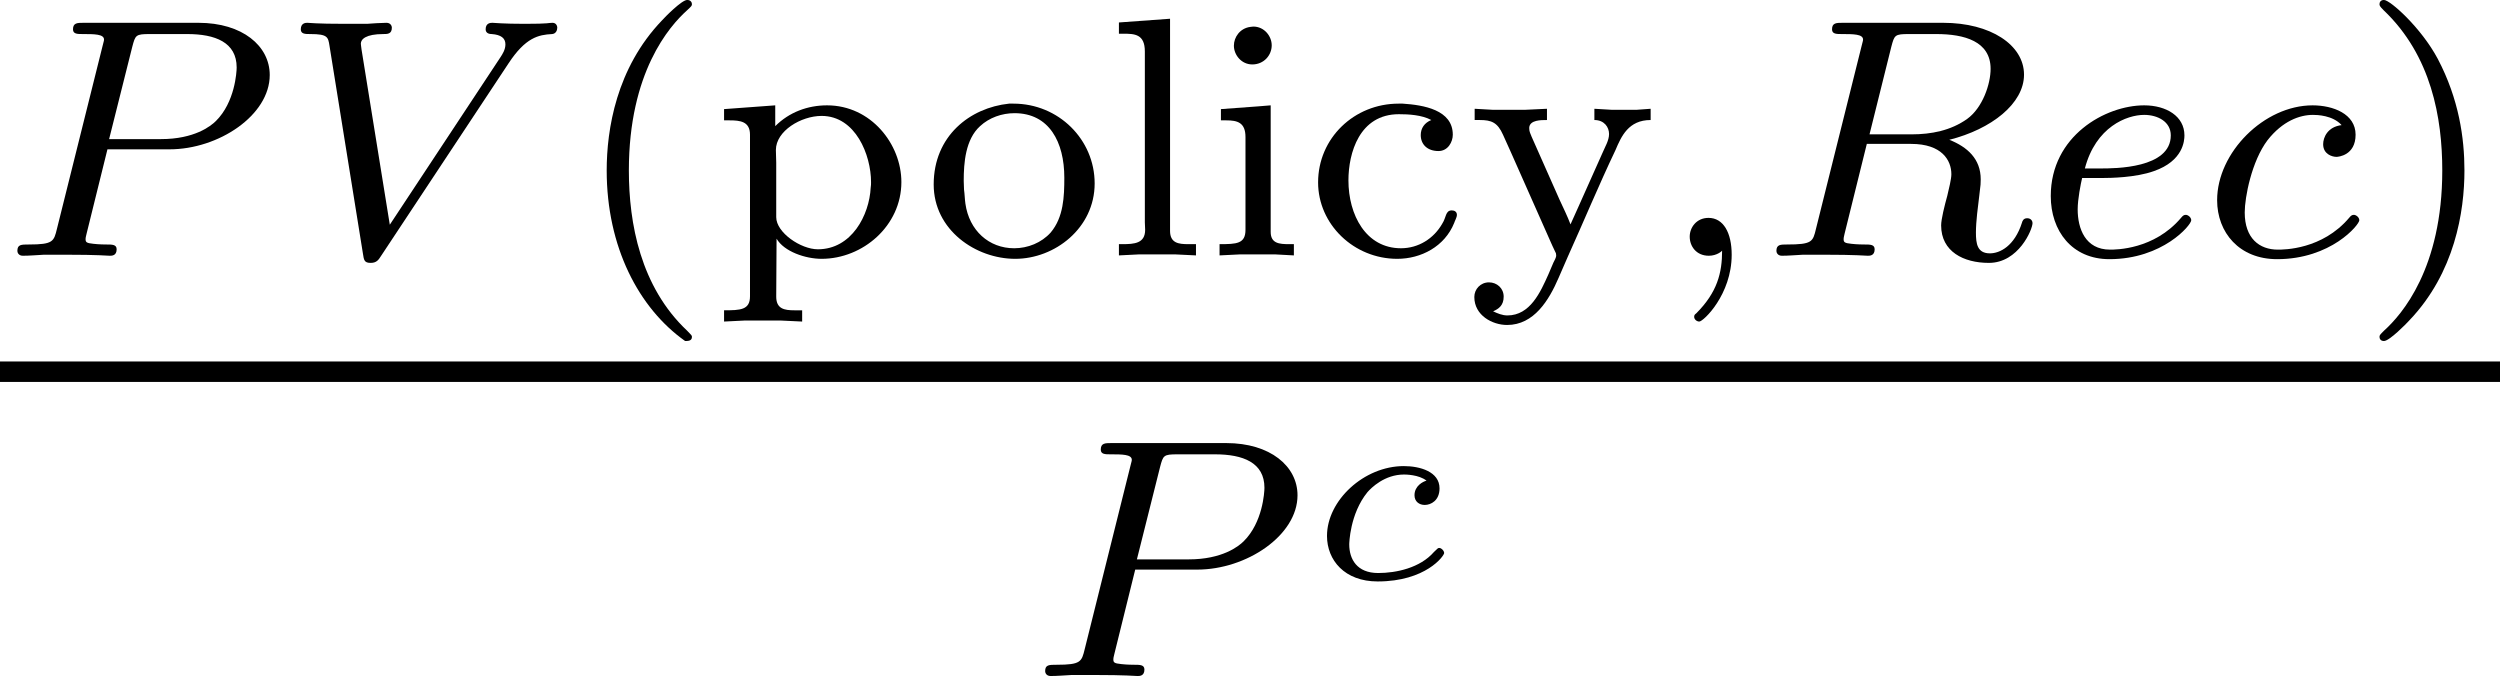
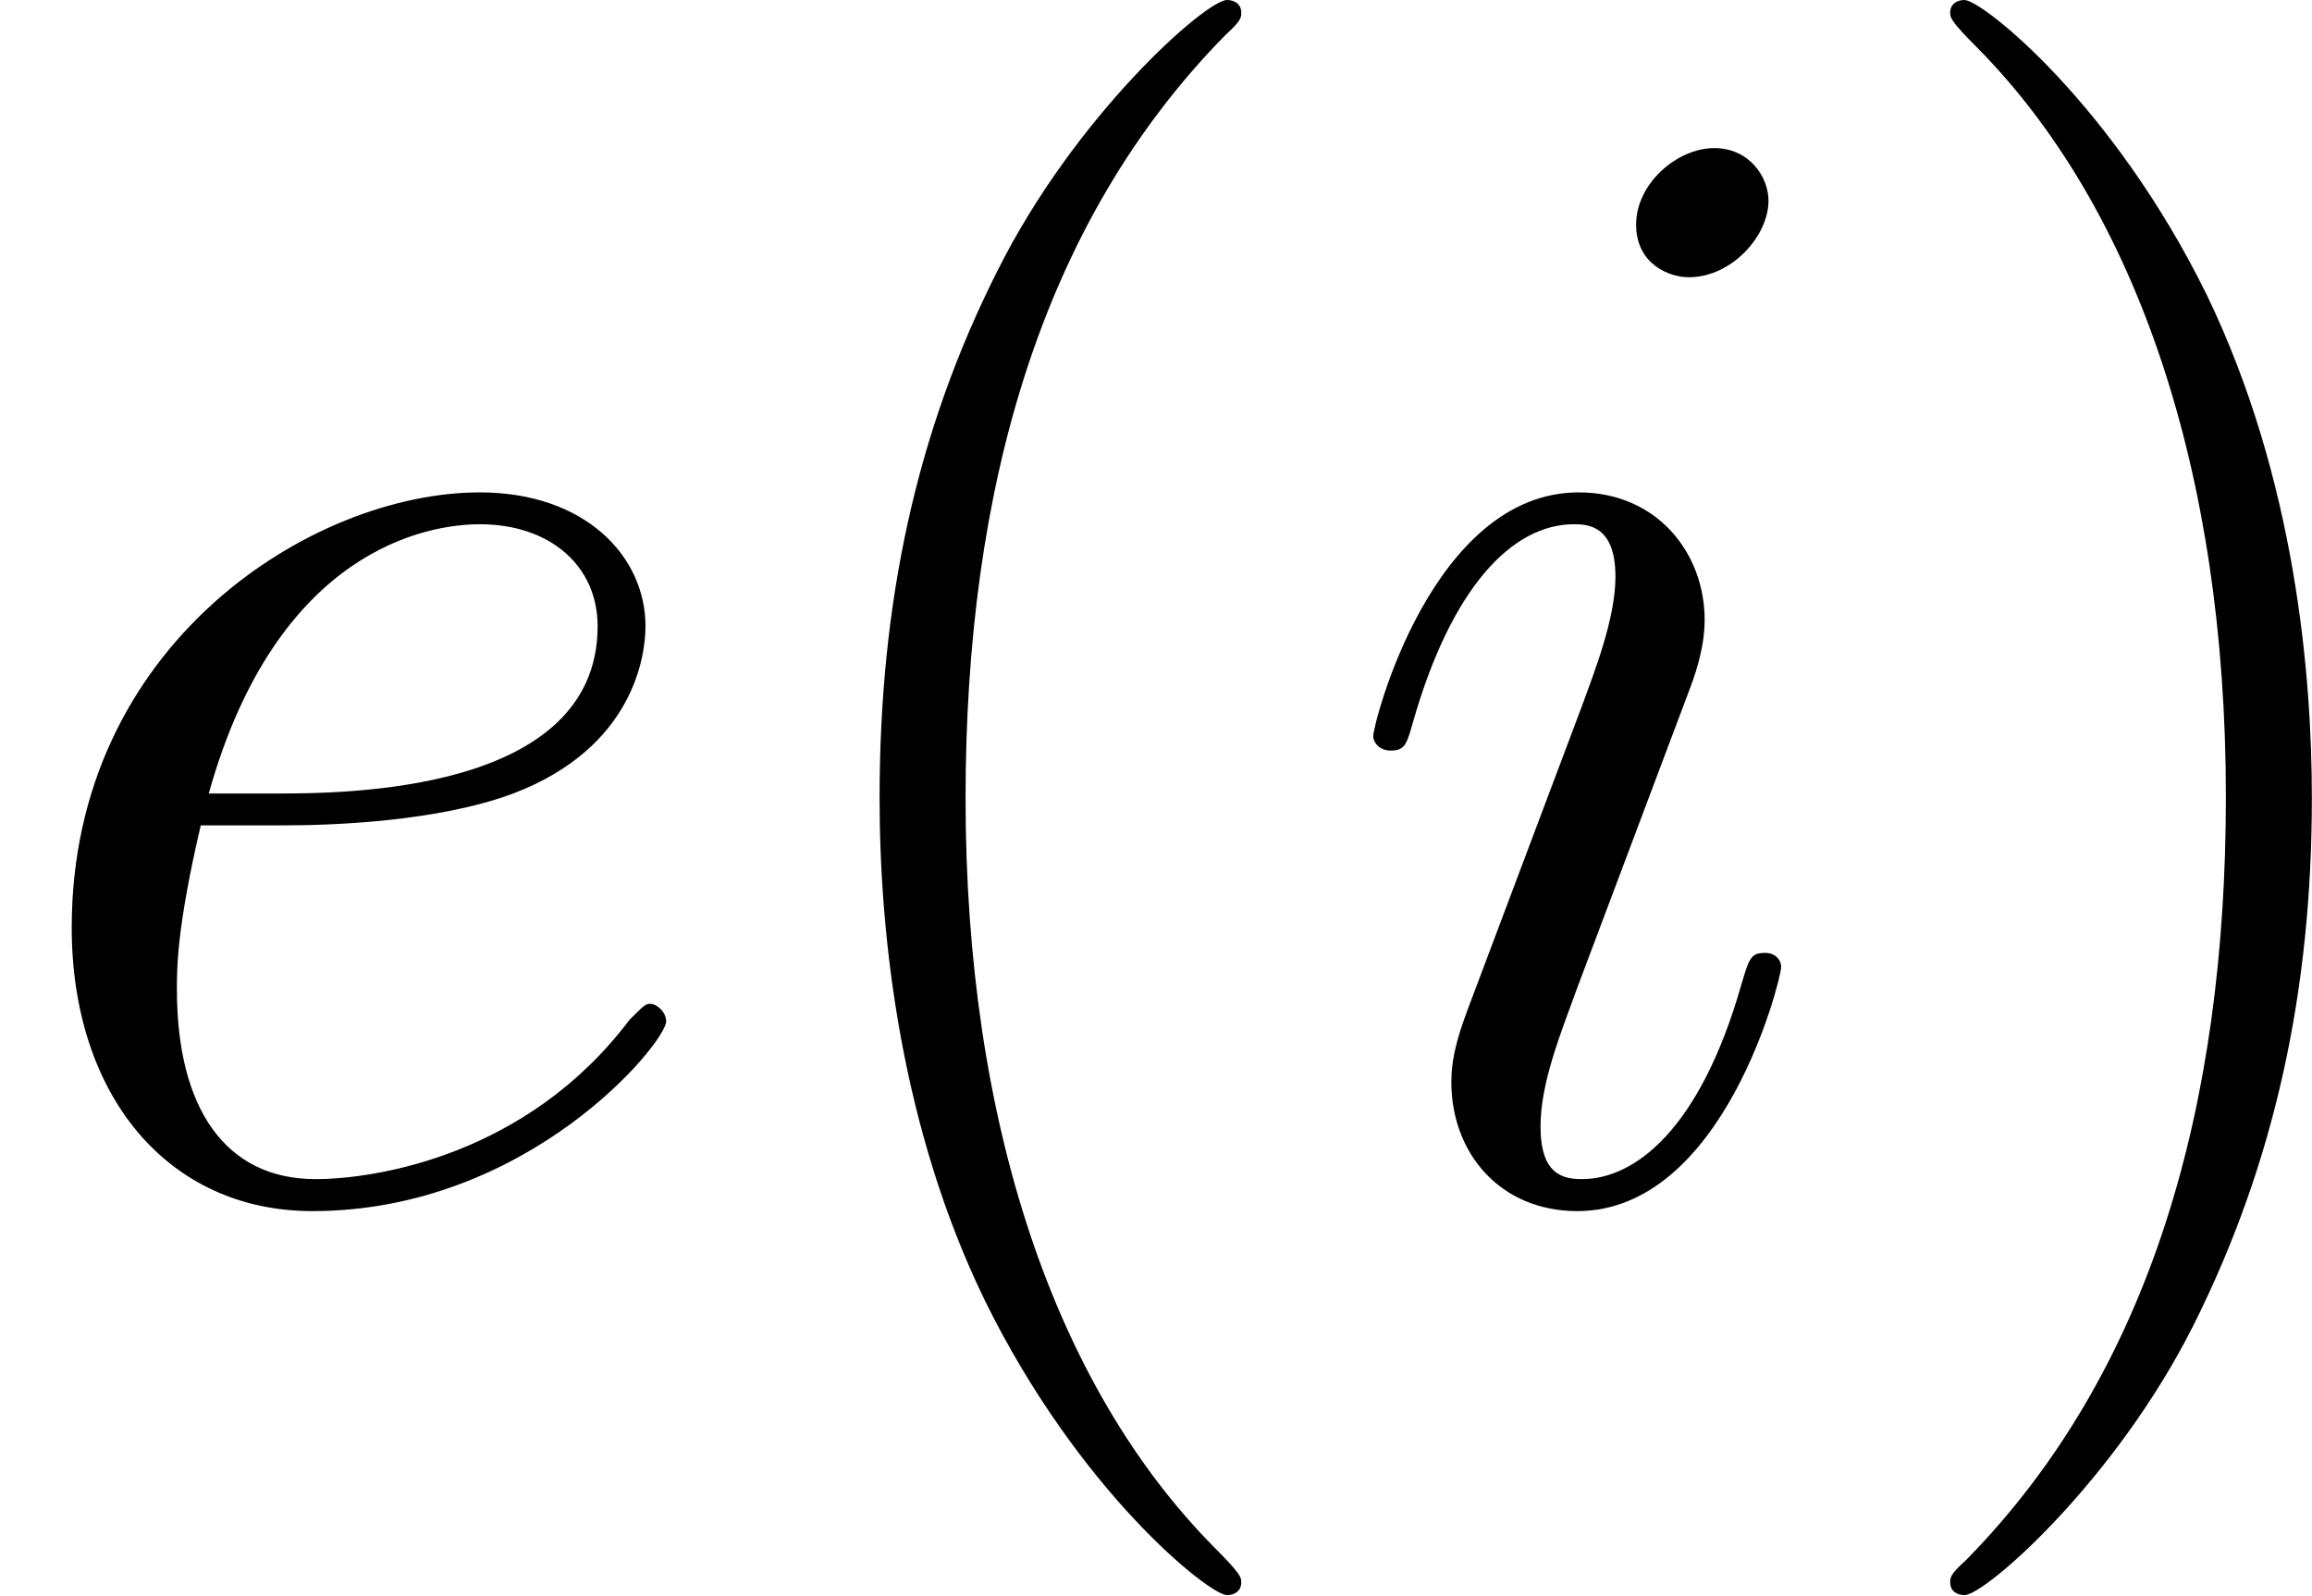
- <svg xmlns="http://www.w3.org/2000/svg" xmlns:xlink="http://www.w3.org/1999/xlink" version="1.1" width="58.427pt" height="15.799pt" viewBox="1.196 121.033 58.427 15.799">
+ <svg xmlns="http://www.w3.org/2000/svg" xmlns:xlink="http://www.w3.org/1999/xlink" version="1.1" width="17.343pt" height="11.967pt" viewBox="11.703 140.955 17.343 11.967">
  <defs>
-     <path id="g6-99" d="M2.925-3.172C2.766-3.108 2.678-2.981 2.678-2.821C2.678-2.598 2.837-2.447 3.092-2.447C3.316-2.447 3.427-2.662 3.427-2.829C3.427-3.411 2.742-3.523 2.256-3.555H2.16C1.124-3.555 .279-2.75 .279-1.714C.279-.733 1.116 .072 2.128 .072C2.686 .072 3.236-.215 3.459-.765C3.475-.821 3.523-.893 3.523-.956C3.523-1.028 3.467-1.06 3.403-1.06C3.252-1.06 3.276-.893 3.18-.749C2.981-.399 2.622-.175 2.216-.175C1.395-.175 .988-.956 .988-1.761C.988-2.399 1.243-3.308 2.168-3.308C2.391-3.308 2.702-3.292 2.925-3.172Z" />
-     <path id="g6-105" d="M.359-3.427V-3.164H.486C.741-3.164 .933-3.116 .933-2.774V-.606C.933-.279 .725-.271 .327-.271V-.008L.813-.032H1.618L2.064-.008V-.271H1.953C1.722-.271 1.522-.287 1.522-.558V-3.515L1.227-3.491L.359-3.427ZM1.044-5.348C.805-5.316 .662-5.109 .662-4.91C.662-4.694 .837-4.471 1.092-4.471C1.363-4.471 1.546-4.686 1.546-4.918C1.546-5.133 1.371-5.356 1.116-5.356C1.092-5.356 1.068-5.348 1.044-5.348Z" />
-     <path id="g6-108" d="M.327-5.452V-5.189H.43C.693-5.189 .933-5.181 .933-4.774V-.781C.933-.725 .94-.669 .94-.606C.94-.287 .685-.271 .406-.271H.327V-.008L.805-.032H1.634L2.128-.008V-.271H1.945C1.722-.271 1.522-.295 1.522-.582V-5.539L.327-5.452Z" />
-     <path id="g6-111" d="M1.993-3.555C1.076-3.459 .231-2.798 .231-1.666C.231-.598 1.219 .072 2.136 .072C3.061 .072 3.993-.646 3.993-1.69C3.993-2.718 3.148-3.555 2.096-3.555H1.993ZM.94-1.546C.94-1.61 .933-1.682 .933-1.753C.933-2.168 .972-2.718 1.315-3.029C1.53-3.228 1.825-3.332 2.12-3.332C2.933-3.332 3.284-2.654 3.284-1.825C3.284-1.387 3.268-.901 2.965-.542C2.75-.303 2.431-.175 2.112-.175C1.522-.175 1.06-.59 .972-1.219C.956-1.331 .956-1.435 .94-1.546Z" />
-     <path id="g6-112" d="M.271-3.427V-3.164H.399C.646-3.164 .877-3.14 .877-2.829V.948C.877 1.267 .654 1.275 .271 1.275V1.538L.757 1.514H1.594L2.096 1.538V1.275H1.913C1.682 1.275 1.49 1.243 1.49 .956L1.498-.399C1.674-.096 2.176 .072 2.55 .072C3.515 .072 4.415-.701 4.415-1.722C4.415-2.606 3.706-3.515 2.678-3.515C2.224-3.515 1.793-3.355 1.467-3.029V-3.515L.271-3.427ZM3.698-1.594C3.666-.948 3.252-.151 2.463-.151C2.064-.151 1.49-.542 1.49-.901V-2.176C1.49-2.271 1.482-2.367 1.482-2.471C1.482-2.917 2.072-3.268 2.55-3.268C3.347-3.268 3.706-2.351 3.706-1.722C3.706-1.682 3.706-1.634 3.698-1.594Z" />
-     <path id="g6-121" d="M.175-3.435V-3.172H.295C.566-3.172 .709-3.116 .837-2.829L1.02-2.423C1.339-1.698 1.666-.972 1.985-.247L2.056-.096C2.072-.072 2.08-.048 2.08-.016V.008C2.072 .056 2.04 .112 2.016 .159L1.897 .438C1.714 .845 1.474 1.395 .94 1.395C.821 1.395 .709 1.347 .606 1.299C.733 1.243 .853 1.164 .853 .956C.853 .757 .693 .622 .51 .622C.311 .622 .167 .781 .167 .964C.167 1.395 .59 1.618 .933 1.618C1.562 1.618 1.913 1.036 2.136 .518L2.351 .024C2.726-.805 3.076-1.65 3.467-2.471C3.602-2.79 3.77-3.172 4.288-3.172V-3.435L3.961-3.411H3.379L2.973-3.435V-3.172C3.204-3.172 3.316-3.005 3.316-2.845C3.316-2.694 3.22-2.542 3.164-2.407L2.598-1.14C2.534-1.004 2.479-.869 2.415-.733C2.343-.925 2.248-1.116 2.16-1.307L1.506-2.782C1.482-2.845 1.451-2.901 1.451-2.965V-3.005C1.474-3.172 1.722-3.172 1.865-3.172V-3.435L1.355-3.411H.598L.175-3.435Z" />
-     <path id="g13-99" d="M2.774-2.295C2.696-2.277 2.493-2.176 2.493-1.955C2.493-1.805 2.606-1.728 2.732-1.728C2.875-1.728 3.078-1.829 3.078-2.116C3.078-2.505 2.624-2.636 2.242-2.636C1.315-2.636 .448-1.835 .448-1.004C.448-.436 .861 .06 1.632 .06C2.756 .06 3.186-.538 3.186-.604C3.186-.658 3.12-.723 3.072-.723C3.043-.723 3.037-.717 2.947-.628C2.624-.257 2.068-.137 1.644-.137C1.148-.137 .968-.46 .968-.807C.968-.825 .98-1.518 1.393-2.026C1.482-2.128 1.793-2.439 2.248-2.439C2.277-2.439 2.594-2.439 2.774-2.295Z" />
-     <path id="g16-40" d="M2.654 1.993C2.718 1.993 2.813 1.993 2.813 1.897C2.813 1.865 2.805 1.857 2.702 1.753C1.61 .725 1.339-.757 1.339-1.993C1.339-4.288 2.287-5.364 2.694-5.731C2.805-5.834 2.813-5.842 2.813-5.882S2.782-5.978 2.702-5.978C2.574-5.978 2.176-5.571 2.112-5.499C1.044-4.384 .821-2.949 .821-1.993C.821-.207 1.57 1.227 2.654 1.993Z" />
-     <path id="g16-41" d="M2.463-1.993C2.463-2.75 2.335-3.658 1.841-4.599C1.451-5.332 .725-5.978 .582-5.978C.502-5.978 .478-5.922 .478-5.882C.478-5.85 .478-5.834 .574-5.738C1.69-4.678 1.945-3.22 1.945-1.993C1.945 .295 .996 1.379 .59 1.745C.486 1.849 .478 1.857 .478 1.897S.502 1.993 .582 1.993C.709 1.993 1.108 1.586 1.172 1.514C2.24 .399 2.463-1.036 2.463-1.993Z" />
-     <path id="g14-59" d="M1.49-.12C1.49 .399 1.379 .853 .885 1.347C.853 1.371 .837 1.387 .837 1.427C.837 1.49 .901 1.538 .956 1.538C1.052 1.538 1.714 .909 1.714-.024C1.714-.534 1.522-.885 1.172-.885C.893-.885 .733-.662 .733-.446C.733-.223 .885 0 1.18 0C1.371 0 1.49-.112 1.49-.12Z" />
-     <path id="g14-80" d="M2.511-2.487H3.961C5.109-2.487 6.304-3.284 6.304-4.224C6.304-4.902 5.667-5.444 4.639-5.444H1.953C1.809-5.444 1.706-5.444 1.706-5.292C1.706-5.181 1.809-5.181 1.937-5.181C2.2-5.181 2.431-5.181 2.431-5.053C2.431-5.021 2.423-5.013 2.399-4.91L1.331-.63C1.259-.335 1.243-.263 .677-.263C.494-.263 .406-.263 .406-.112C.406-.08 .43 0 .534 0C.685 0 .877-.016 1.028-.024H1.538C2.303-.024 2.511 0 2.566 0C2.614 0 2.726 0 2.726-.151C2.726-.263 2.622-.263 2.487-.263C2.463-.263 2.319-.263 2.184-.279C2.016-.295 2-.319 2-.391C2-.43 2.016-.478 2.024-.518L2.511-2.487ZM3.092-4.886C3.164-5.157 3.172-5.181 3.499-5.181H4.376C5.029-5.181 5.531-4.989 5.531-4.4C5.531-4.296 5.491-3.587 5.045-3.148C4.926-3.029 4.543-2.726 3.762-2.726H2.55L3.092-4.886Z" />
-     <path id="g14-82" d="M3.092-4.886C3.164-5.157 3.172-5.181 3.499-5.181H4.144C4.798-5.181 5.412-5.013 5.412-4.368C5.412-4.017 5.228-3.459 4.862-3.196C4.479-2.925 4.025-2.837 3.563-2.837H2.582L3.092-4.886ZM4.447-2.71C5.428-2.957 6.193-3.555 6.193-4.232C6.193-4.926 5.412-5.444 4.304-5.444H1.953C1.809-5.444 1.706-5.444 1.706-5.292C1.706-5.181 1.809-5.181 1.937-5.181C2.2-5.181 2.431-5.181 2.431-5.053C2.431-5.021 2.423-5.013 2.399-4.91L1.331-.63C1.259-.327 1.243-.263 .654-.263C.502-.263 .406-.263 .406-.112C.406-.08 .43 0 .534 0C.685 0 .869-.016 1.028-.024H1.522C2.264-.024 2.495 0 2.542 0S2.702 0 2.702-.151C2.702-.263 2.598-.263 2.463-.263C2.439-.263 2.295-.263 2.16-.279C1.993-.295 1.977-.319 1.977-.391C1.977-.43 1.993-.478 2-.518L2.519-2.614H3.555C4.272-2.614 4.495-2.232 4.495-1.905C4.495-1.793 4.439-1.57 4.4-1.403C4.336-1.172 4.256-.853 4.256-.709C4.256-.096 4.782 .167 5.372 .167C6.065 .167 6.392-.614 6.392-.765C6.392-.797 6.368-.877 6.265-.877C6.177-.877 6.153-.805 6.145-.773C5.97-.223 5.627-.056 5.396-.056C5.101-.056 5.069-.279 5.069-.542S5.117-1.156 5.149-1.419C5.181-1.658 5.181-1.706 5.181-1.785C5.181-2.264 4.87-2.542 4.447-2.71Z" />
-     <path id="g14-86" d="M5.34-4.495C5.738-5.101 6.041-5.165 6.36-5.181C6.448-5.189 6.48-5.268 6.48-5.332C6.48-5.356 6.464-5.444 6.368-5.444S6.304-5.42 5.723-5.42C5.212-5.42 4.997-5.444 4.965-5.444C4.926-5.444 4.806-5.444 4.806-5.292C4.806-5.189 4.91-5.181 4.949-5.181C5.165-5.165 5.268-5.085 5.268-4.941C5.268-4.814 5.197-4.71 5.157-4.647L2.566-.725L1.905-4.822C1.897-4.894 1.889-4.933 1.889-4.957C1.889-5.061 2.008-5.181 2.415-5.181C2.511-5.181 2.614-5.181 2.614-5.332C2.614-5.364 2.59-5.444 2.487-5.444C2.415-5.444 2.096-5.428 2.032-5.42H1.53C.813-5.42 .709-5.444 .638-5.444C.606-5.444 .486-5.444 .486-5.292C.486-5.181 .59-5.181 .709-5.181C1.116-5.181 1.124-5.109 1.156-4.91L1.937-.056C1.961 .104 1.969 .167 2.12 .167C2.256 .167 2.303 .096 2.359 .008L5.34-4.495Z" />
-     <path id="g14-99" d="M3.26-3.053C2.933-3.013 2.829-2.766 2.829-2.606C2.829-2.375 3.037-2.311 3.14-2.311C3.18-2.311 3.587-2.343 3.587-2.829S3.061-3.515 2.582-3.515C1.451-3.515 .351-2.415 .351-1.299C.351-.542 .869 .08 1.753 .08C3.013 .08 3.674-.725 3.674-.829C3.674-.901 3.595-.956 3.547-.956S3.475-.933 3.435-.885C2.805-.143 1.913-.143 1.769-.143C1.339-.143 .996-.406 .996-1.012C.996-1.363 1.156-2.208 1.53-2.702C1.881-3.148 2.279-3.292 2.59-3.292C2.686-3.292 3.053-3.284 3.26-3.053Z" />
-     <path id="g14-101" d="M1.602-1.817C1.777-1.817 2.375-1.825 2.798-1.977C3.491-2.216 3.515-2.694 3.515-2.813C3.515-3.26 3.092-3.515 2.574-3.515C1.674-3.515 .391-2.805 .391-1.395C.391-.582 .885 .08 1.761 .08C3.005 .08 3.674-.717 3.674-.829C3.674-.901 3.595-.956 3.547-.956S3.475-.933 3.435-.885C2.805-.143 1.913-.143 1.777-.143C1.196-.143 1.02-.638 1.02-1.084C1.02-1.323 1.092-1.682 1.124-1.817H1.602ZM1.188-2.04C1.443-3.013 2.168-3.292 2.574-3.292C2.893-3.292 3.196-3.132 3.196-2.813C3.196-2.04 1.889-2.04 1.554-2.04H1.188Z" />
+     <path id="g19-40" d="M3.885 2.905C3.885 2.869 3.885 2.845 3.682 2.642C2.487 1.435 1.817-.538 1.817-2.977C1.817-5.296 2.379-7.293 3.766-8.703C3.885-8.811 3.885-8.835 3.885-8.871C3.885-8.942 3.826-8.966 3.778-8.966C3.622-8.966 2.642-8.106 2.056-6.934C1.447-5.727 1.172-4.447 1.172-2.977C1.172-1.913 1.339-.49 1.961 .789C2.666 2.224 3.646 3.001 3.778 3.001C3.826 3.001 3.885 2.977 3.885 2.905Z" />
+     <path id="g19-41" d="M3.371-2.977C3.371-3.885 3.252-5.368 2.582-6.755C1.877-8.189 .897-8.966 .765-8.966C.717-8.966 .658-8.942 .658-8.871C.658-8.835 .658-8.811 .861-8.608C2.056-7.4 2.726-5.428 2.726-2.989C2.726-.669 2.164 1.327 .777 2.738C.658 2.845 .658 2.869 .658 2.905C.658 2.977 .717 3.001 .765 3.001C.921 3.001 1.901 2.14 2.487 .968C3.096-.251 3.371-1.542 3.371-2.977Z" />
+     <path id="g11-101" d="M2.14-2.774C2.463-2.774 3.276-2.798 3.85-3.013C4.758-3.359 4.842-4.053 4.842-4.268C4.842-4.794 4.388-5.272 3.599-5.272C2.343-5.272 .538-4.136 .538-2.008C.538-.753 1.255 .12 2.343 .12C3.969 .12 4.997-1.148 4.997-1.303C4.997-1.375 4.926-1.435 4.878-1.435C4.842-1.435 4.83-1.423 4.722-1.315C3.957-.299 2.821-.12 2.367-.12C1.686-.12 1.327-.658 1.327-1.542C1.327-1.71 1.327-2.008 1.506-2.774H2.14ZM1.566-3.013C2.08-4.854 3.216-5.033 3.599-5.033C4.125-5.033 4.483-4.722 4.483-4.268C4.483-3.013 2.57-3.013 2.068-3.013H1.566Z" />
+     <path id="g11-105" d="M3.383-1.71C3.383-1.769 3.335-1.817 3.264-1.817C3.156-1.817 3.144-1.781 3.084-1.578C2.774-.49 2.283-.12 1.889-.12C1.745-.12 1.578-.155 1.578-.514C1.578-.837 1.722-1.196 1.853-1.554L2.69-3.778C2.726-3.873 2.809-4.089 2.809-4.316C2.809-4.818 2.451-5.272 1.865-5.272C.765-5.272 .323-3.539 .323-3.443C.323-3.395 .371-3.335 .454-3.335C.562-3.335 .574-3.383 .622-3.551C.909-4.555 1.363-5.033 1.829-5.033C1.937-5.033 2.14-5.021 2.14-4.639C2.14-4.328 1.985-3.933 1.889-3.67L1.052-1.447C.98-1.255 .909-1.064 .909-.849C.909-.311 1.279 .12 1.853 .12C2.953 .12 3.383-1.626 3.383-1.71ZM3.288-7.46C3.288-7.639 3.144-7.855 2.881-7.855C2.606-7.855 2.295-7.592 2.295-7.281C2.295-6.982 2.546-6.886 2.69-6.886C3.013-6.886 3.288-7.197 3.288-7.46Z" />
  </defs>
  <g id="page1">
-     <use x="1.196" y="127.01" xlink:href="#g14-80" />
-     <use x="7.74" y="127.01" xlink:href="#g14-86" />
-     <use x="14.554" y="127.01" xlink:href="#g16-40" />
-     <use x="17.847" y="127.01" xlink:href="#g6-112" />
-     <use x="22.786" y="127.01" xlink:href="#g6-111" />
-     <use x="27.019" y="127.01" xlink:href="#g6-108" />
-     <use x="29.371" y="127.01" xlink:href="#g6-105" />
-     <use x="31.722" y="127.01" xlink:href="#g6-99" />
-     <use x="35.485" y="127.01" xlink:href="#g6-121" />
-     <use x="39.953" y="127.01" xlink:href="#g14-59" />
-     <use x="42.306" y="127.01" xlink:href="#g14-82" />
-     <use x="48.733" y="127.01" xlink:href="#g14-101" />
-     <use x="52.661" y="127.01" xlink:href="#g14-99" />
-     <use x="56.329" y="127.01" xlink:href="#g16-41" />
-     <rect x="1.196" y="129.481" height=".478" width="58.427" />
-     <use x="25.216" y="136.832" xlink:href="#g14-80" />
-     <use x="31.761" y="134.562" xlink:href="#g13-99" />
+     <use x="11.703" y="149.921" xlink:href="#g11-101" />
+     <use x="17.129" y="149.921" xlink:href="#g19-40" />
+     <use x="21.681" y="149.921" xlink:href="#g11-105" />
+     <use x="25.674" y="149.921" xlink:href="#g19-41" />
  </g>
</svg>
